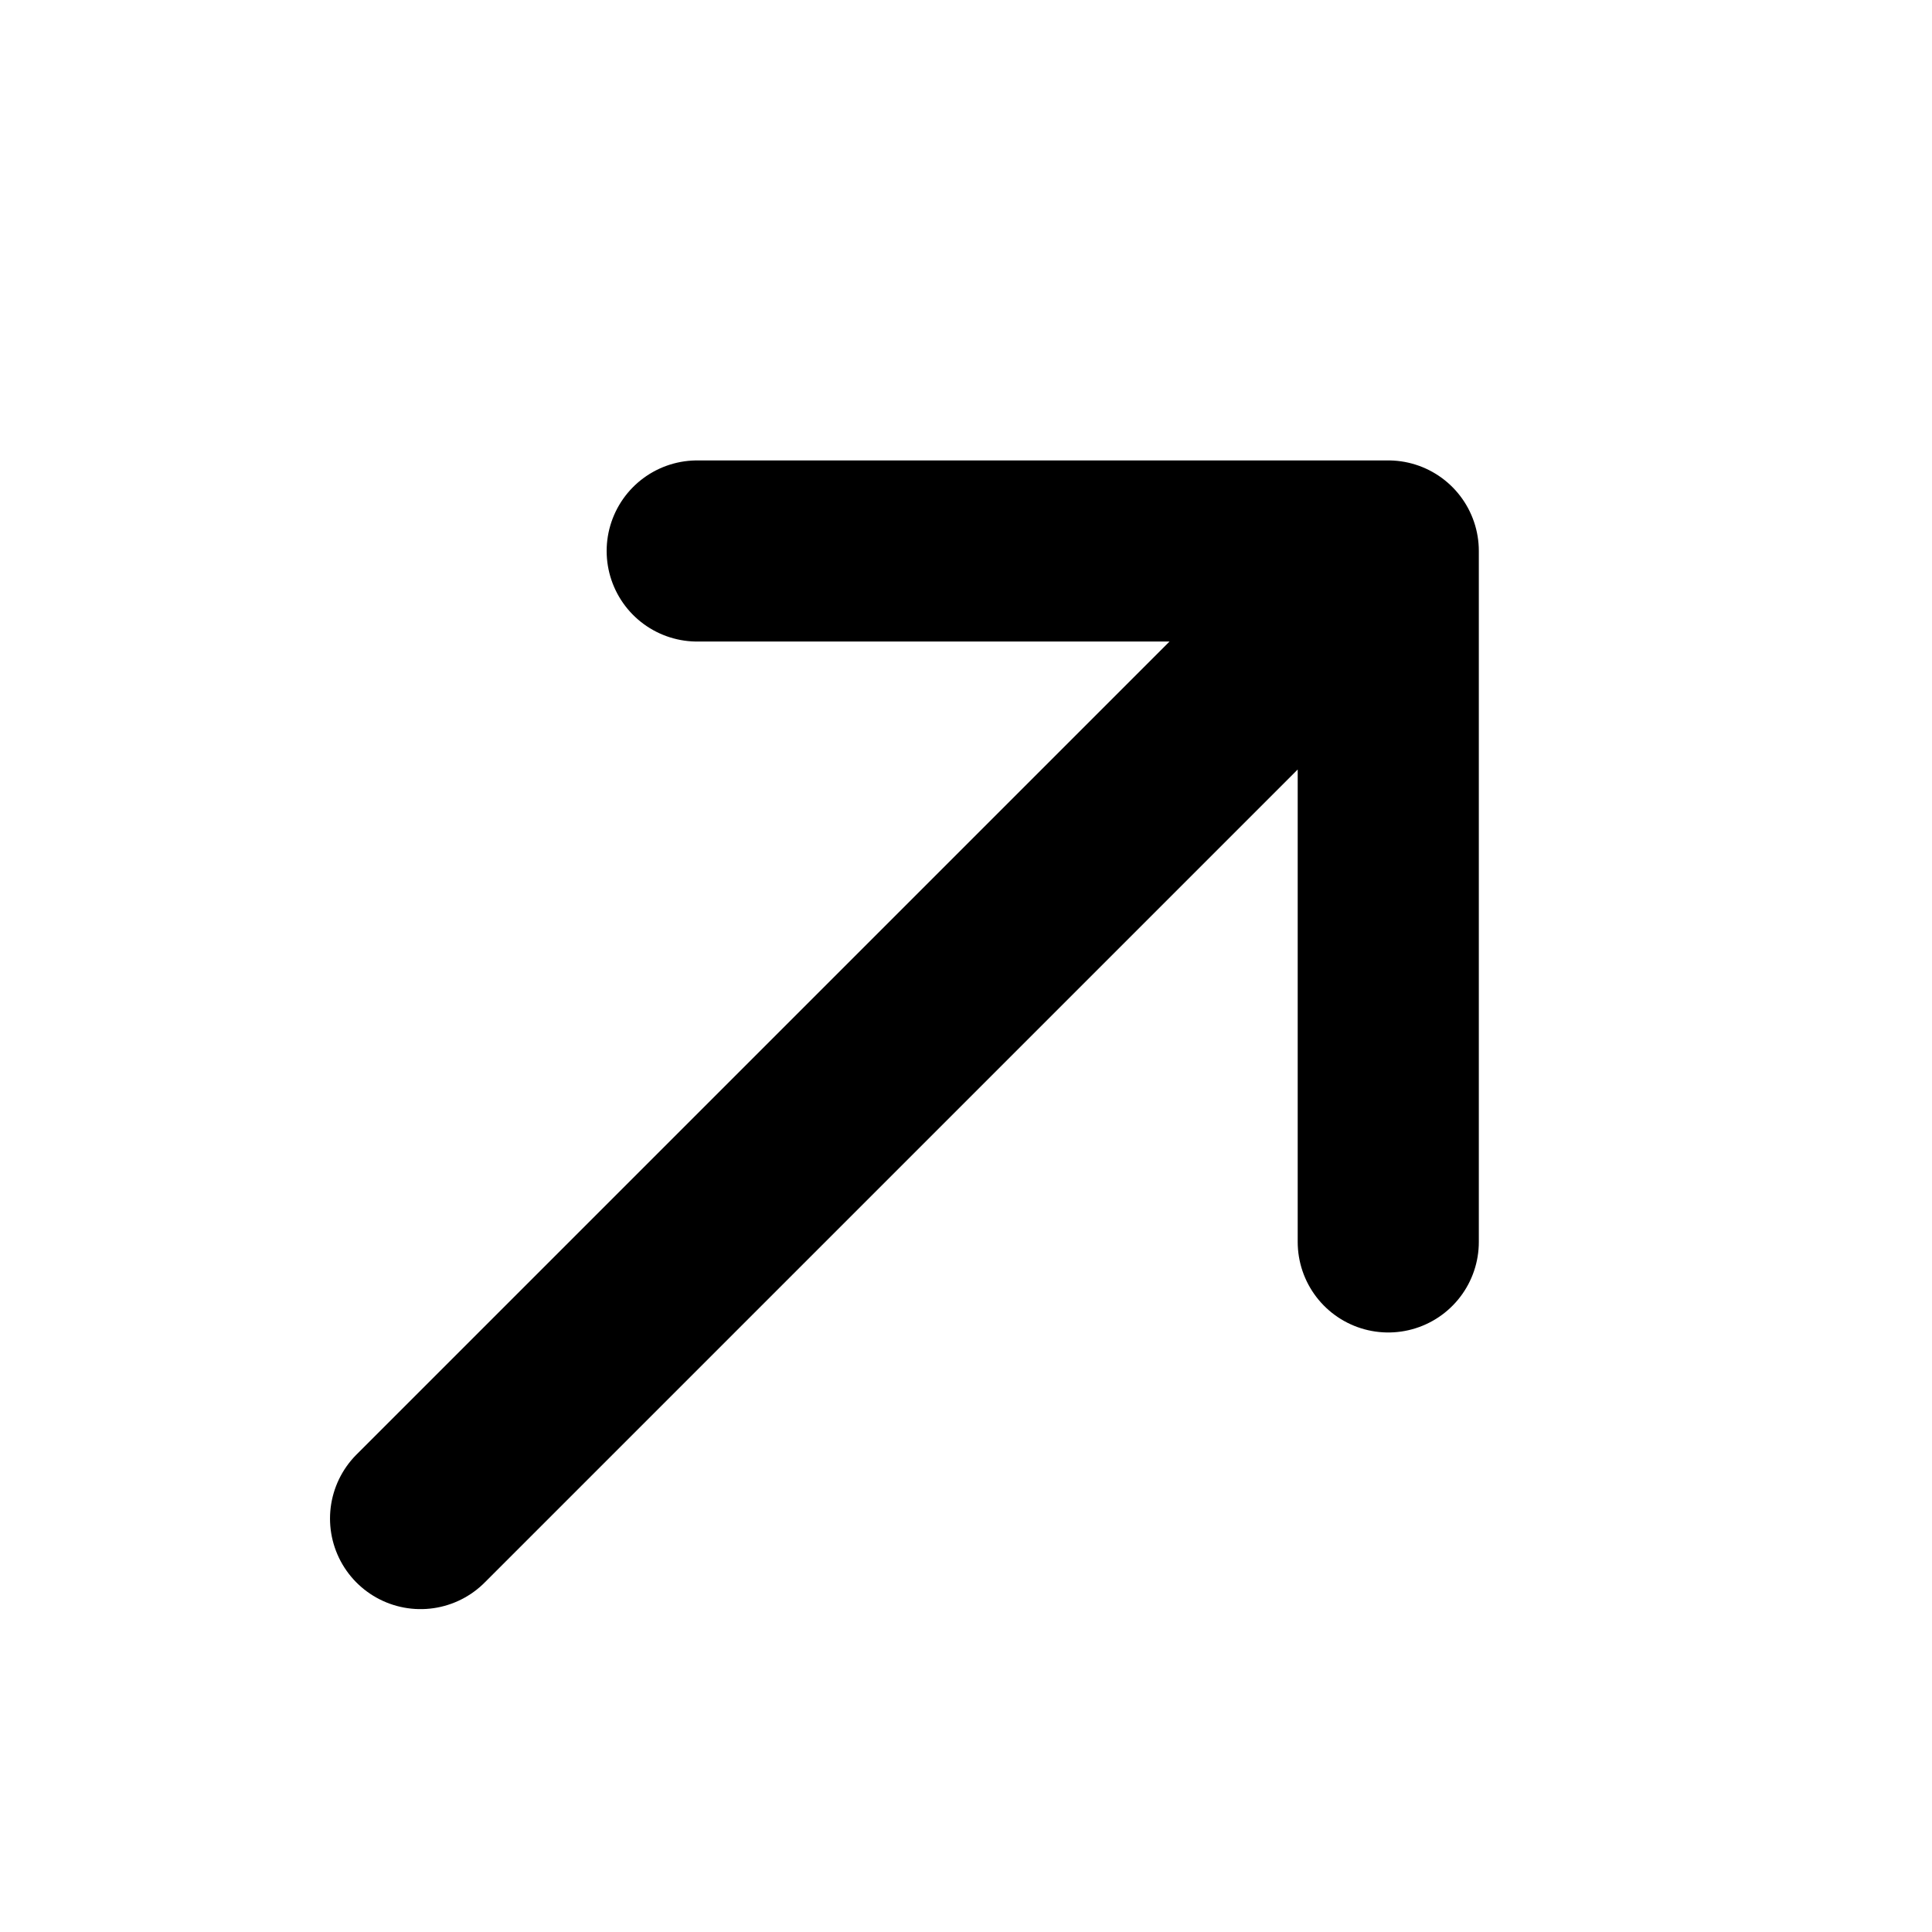
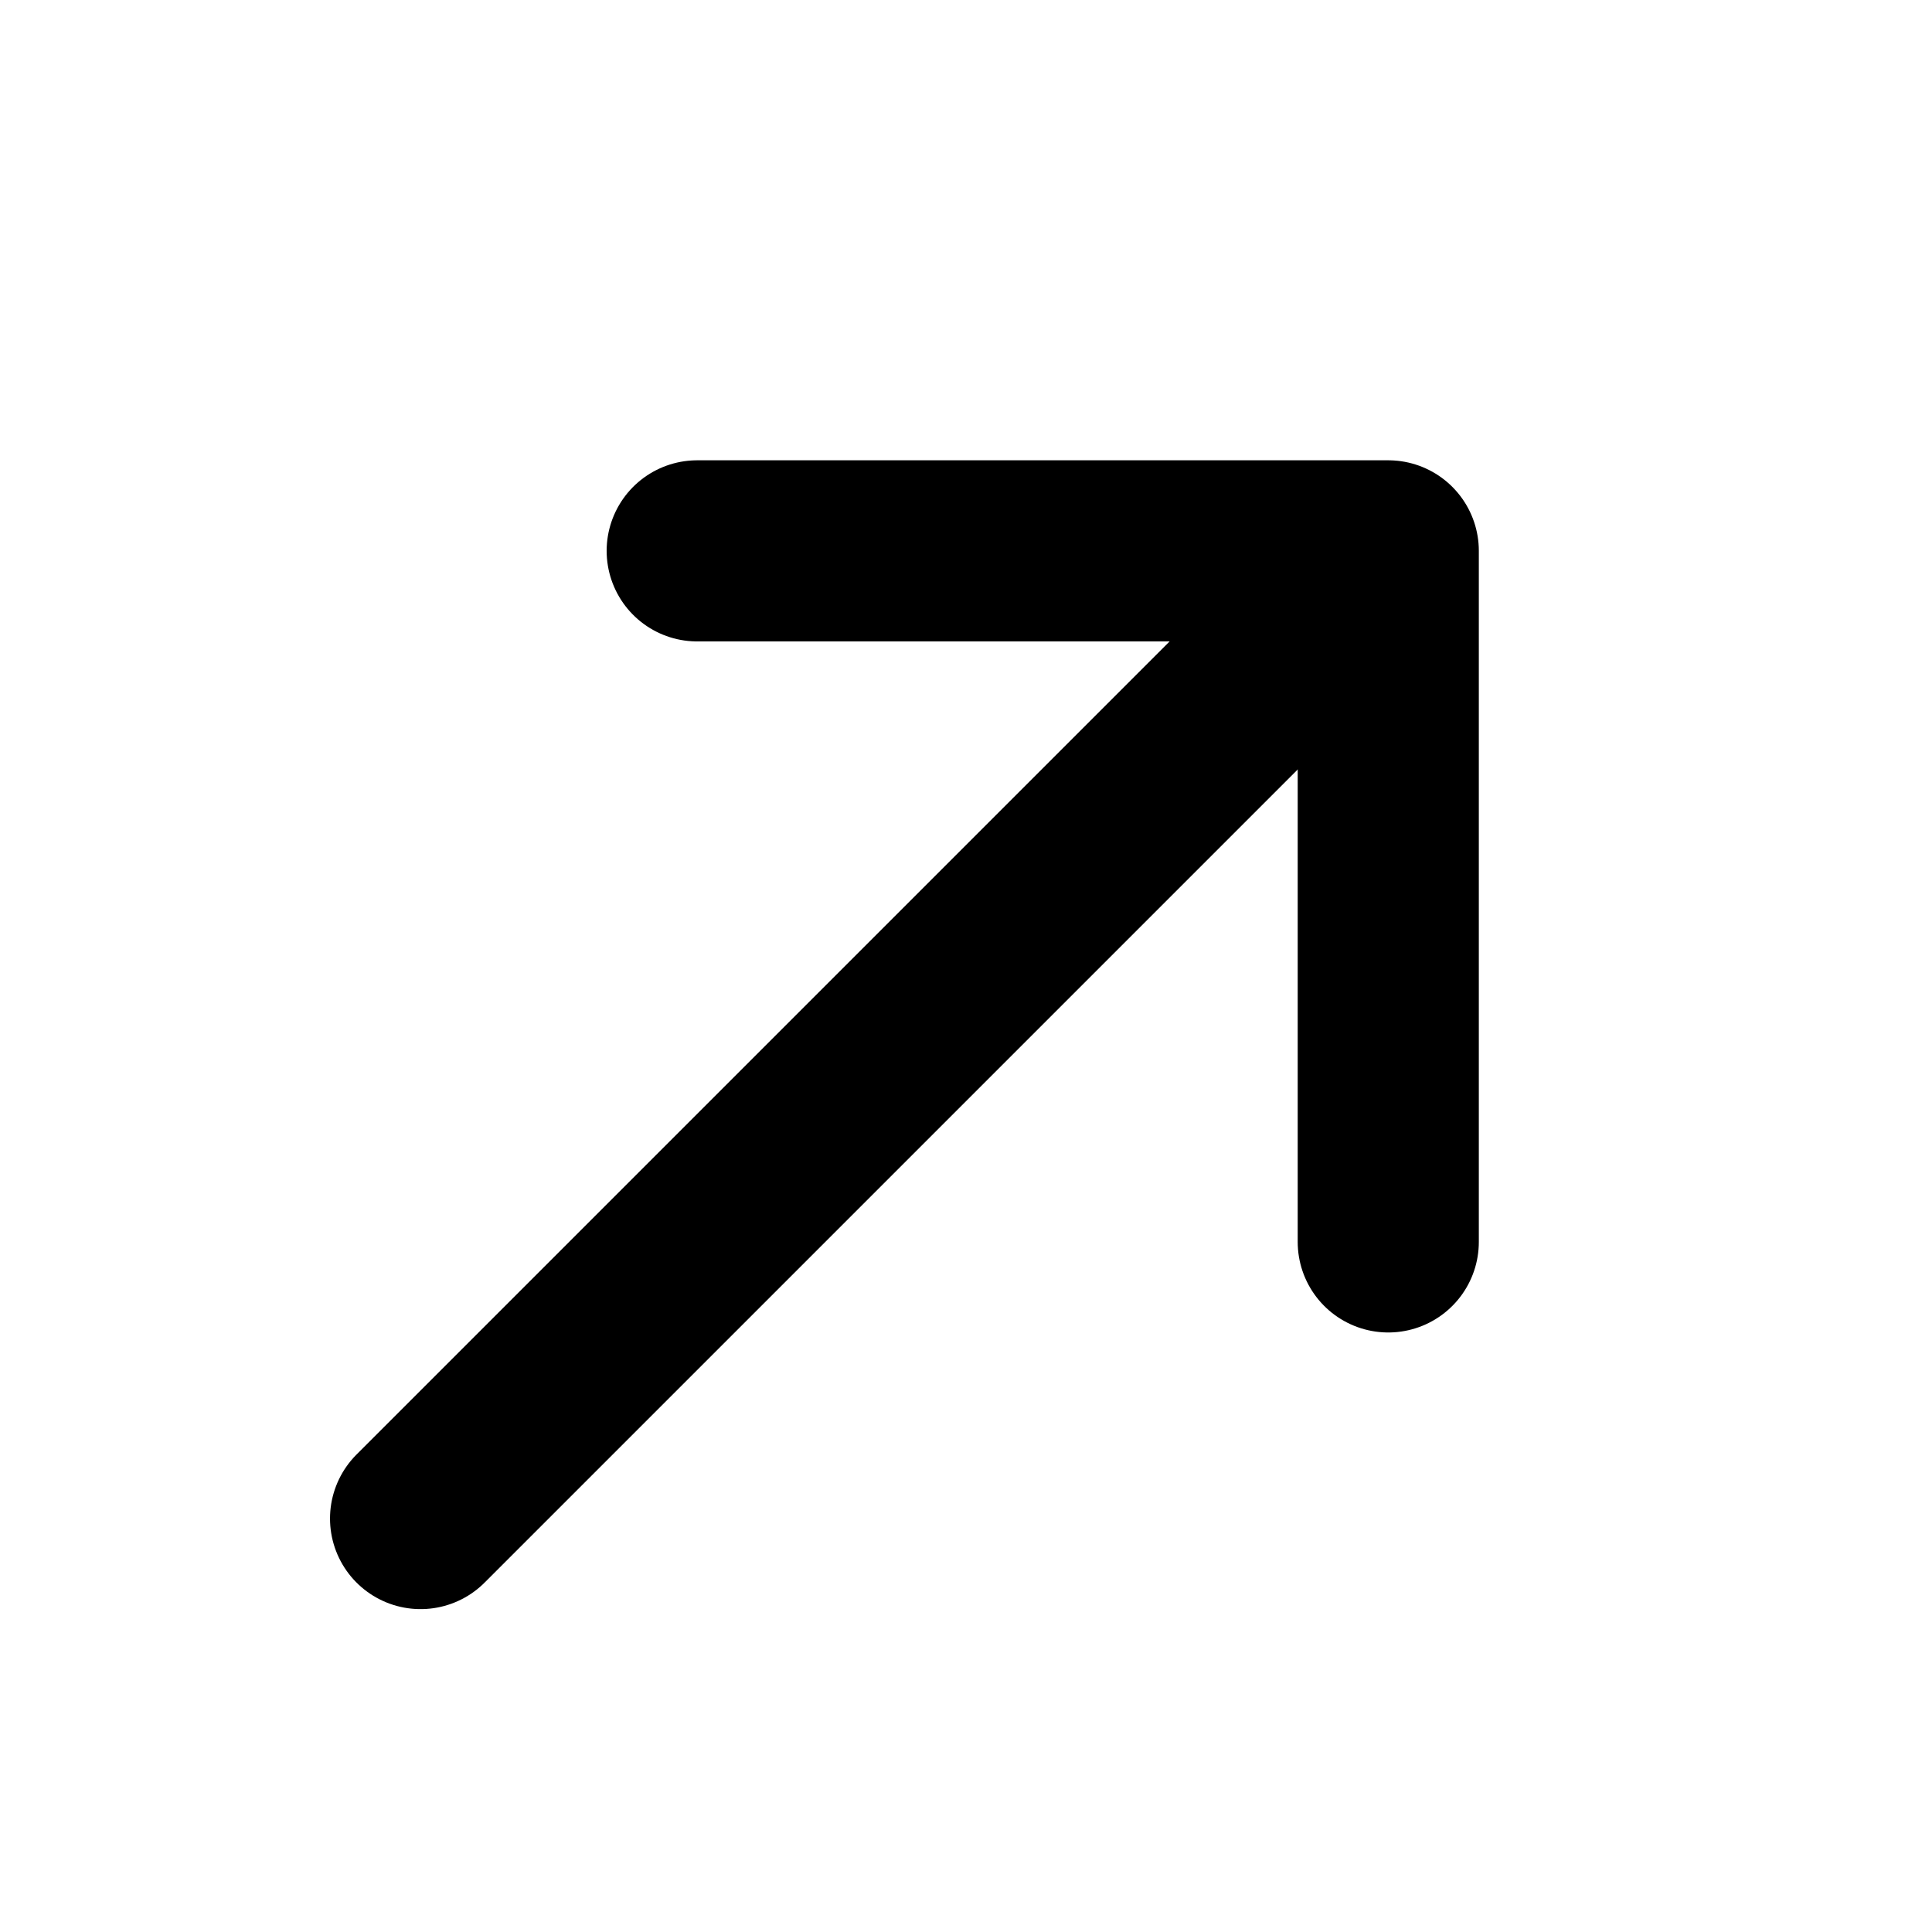
<svg xmlns="http://www.w3.org/2000/svg" width="16" height="16" viewBox="0 0 16 16" fill="none">
-   <path d="M5.774 4.563h5.723v5.722m-8.014 2.291l7.934-7.934" stroke="currentColor" stroke-width="1.5" stroke-miterlimit="10" stroke-linecap="round" stroke-linejoin="round" />
+   <path d="M5.774 4.562L11.497 4.562L11.497 10.285" stroke="currentColor" stroke-width="1.5" stroke-miterlimit="10" stroke-linecap="round" stroke-linejoin="round" />
+   <path d="M3.483 12.576L11.417 4.642" stroke="currentColor" stroke-width="1.5" stroke-miterlimit="10" stroke-linecap="round" stroke-linejoin="round" />
</svg>
